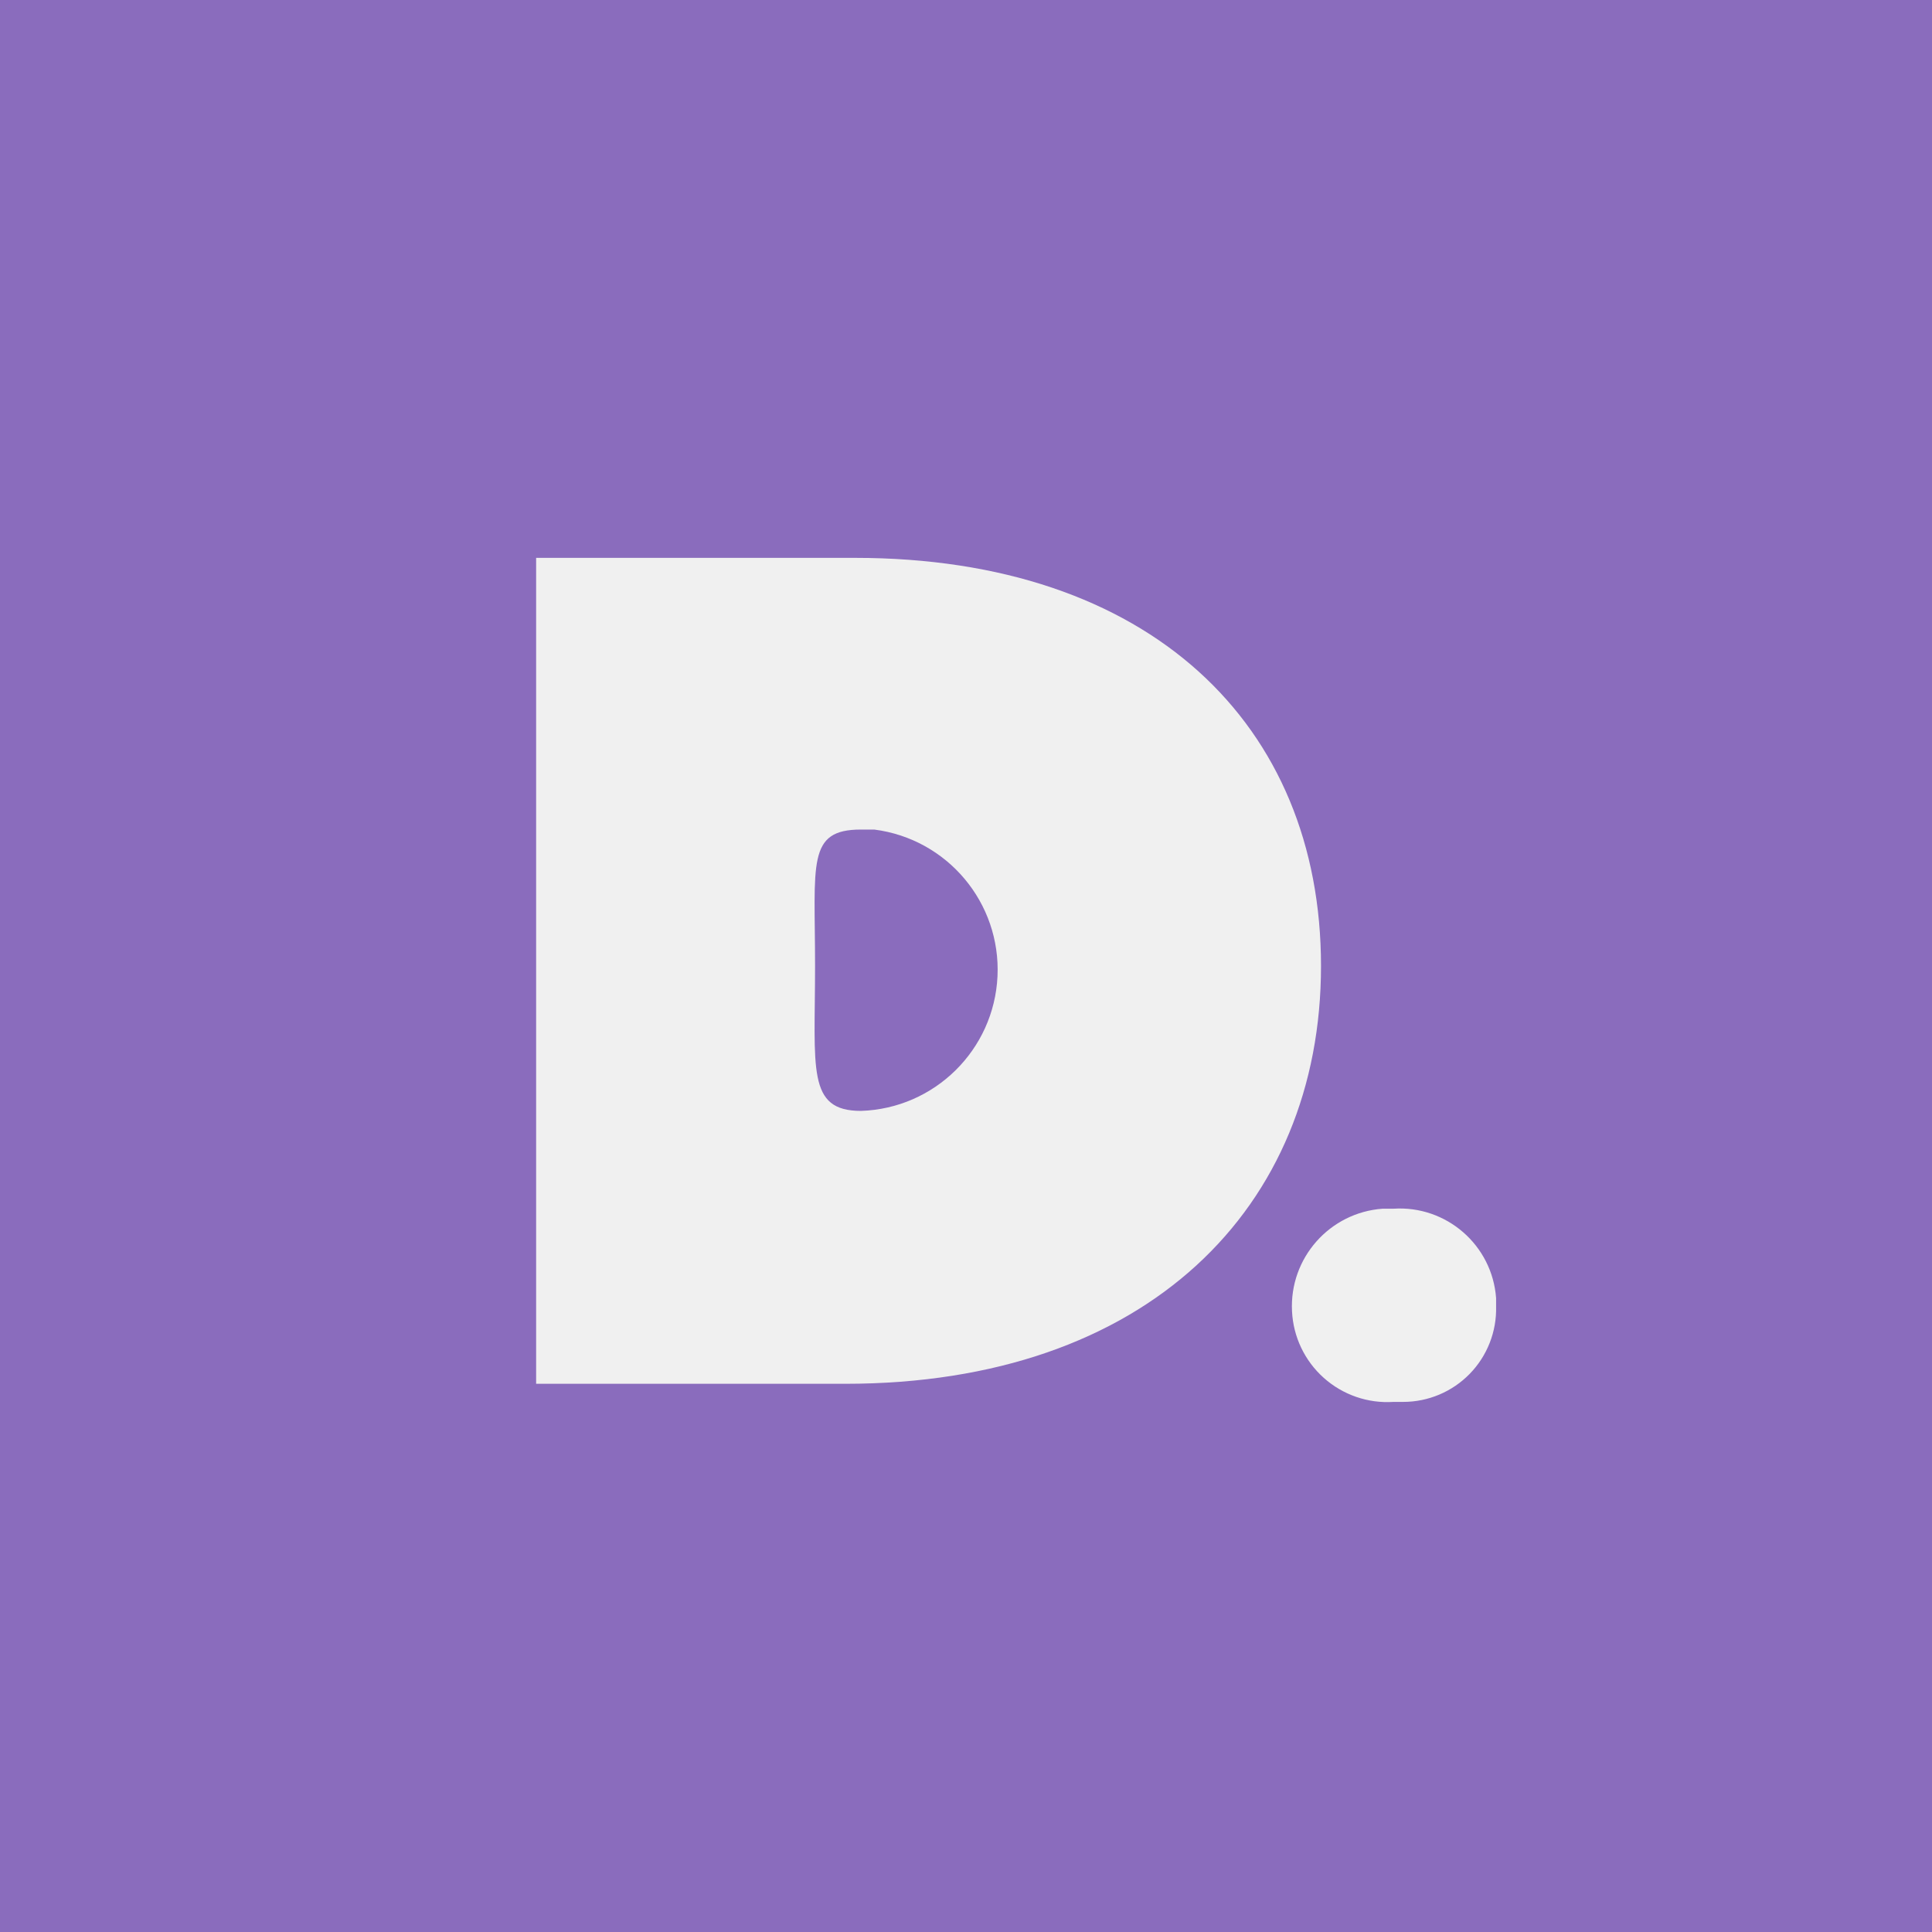
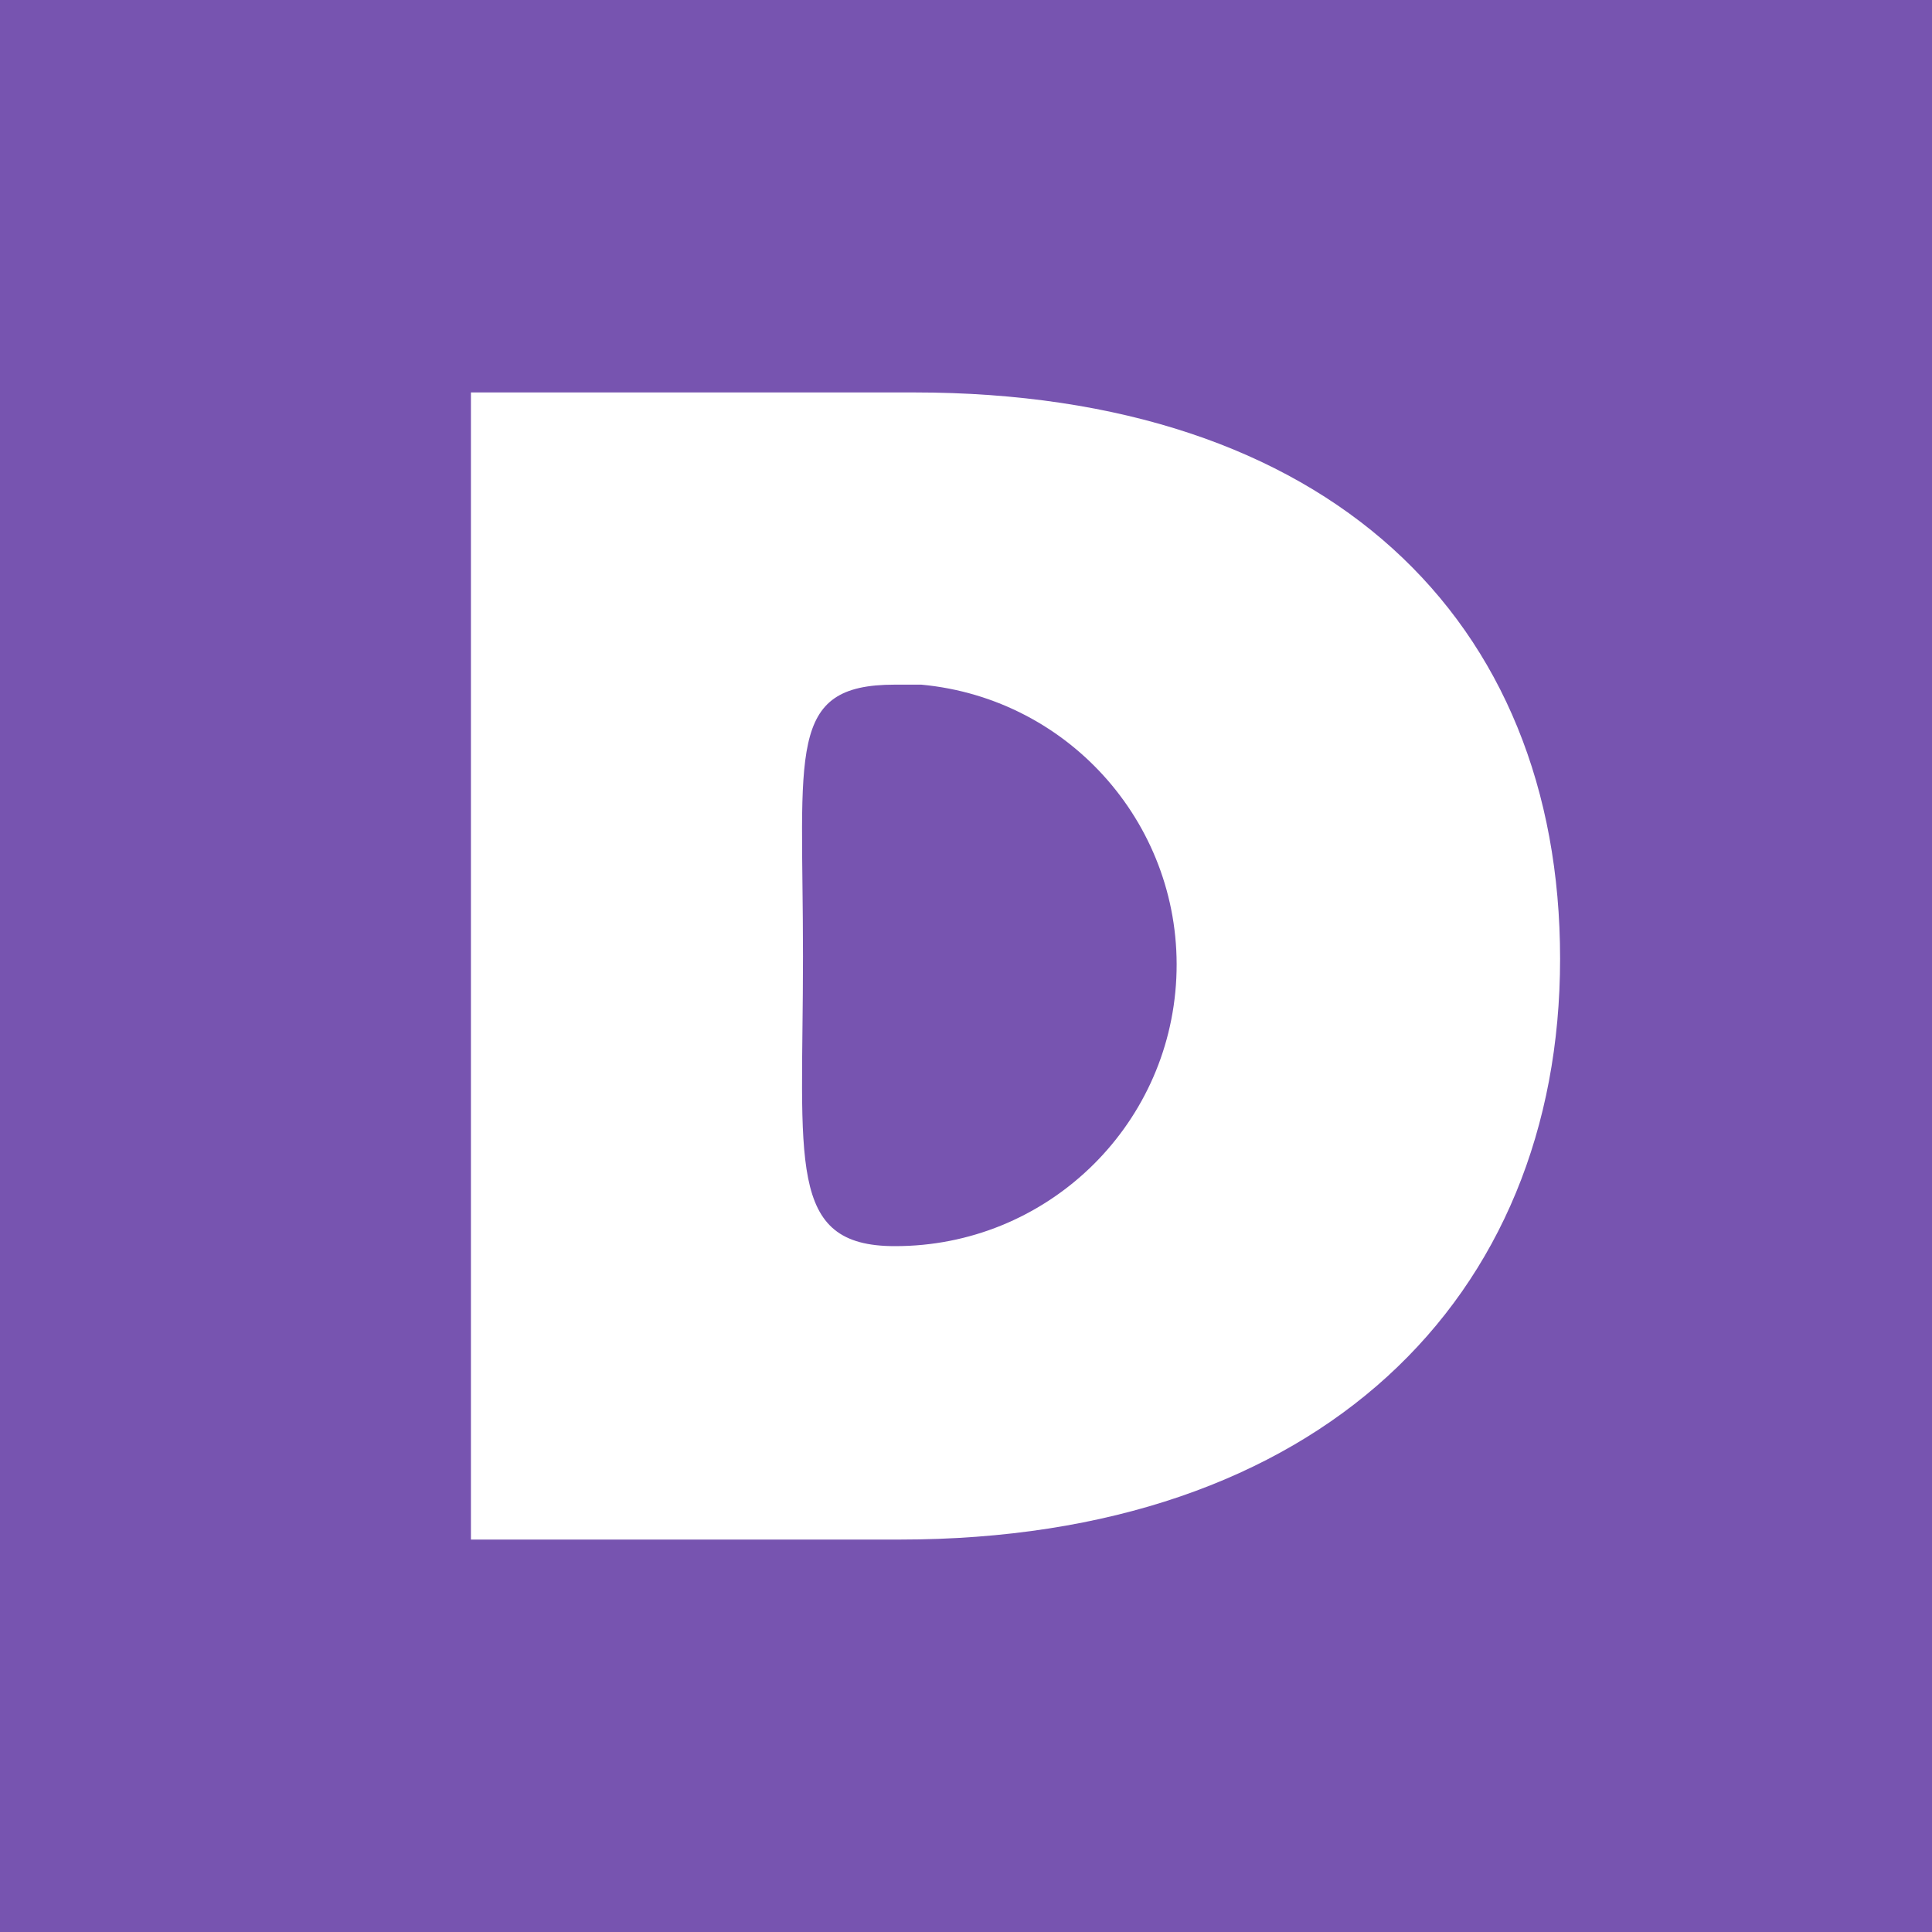
- <svg xmlns="http://www.w3.org/2000/svg" class="favicon" viewBox="0 0 16 16">
+ <svg xmlns="http://www.w3.org/2000/svg" viewBox="0 0 16 16">
  <style>
-     .favicon {
-       background-color: #fff;
-     }
-     path { fill: #8a6cbd; }
+     .foreground { fill: #fff; }
+     .background { fill: #7754b0; }
    @media (prefers-color-scheme: dark) {
-       path { fill: #ff6393; }
+       .background { fill: #0dd9e4; }
    }
  </style>
-   <path d="M7.13,6.87c-.45,0-.38.28-.38,1.13s-.07,1.2.38,1.2a1.17,1.17,0,0,0,.11-2.33ZM0,0V16H16V0ZM7,11.46H4.44V4.62H7.08C9.52,4.62,10.94,6,10.94,8V8h0C10.94,10,9.5,11.46,7,11.46Zm4.54.15a.79.79,0,0,1-.84-.75.81.81,0,0,1,.75-.85h.09a.8.8,0,0,1,.85.74v.07a.77.77,0,0,1-.77.79Z" />
+   <path class="background" d="M0,0V16H16V0Z" />
+   <path class="foreground" d="M7.57,3.25H3.9v9.5H7.45c3.48,0,5.47-2,5.47-4.81S11,3.25,7.57,3.25Zm-.16,7.07c-.9,0-.76-.7-.76-2.4s-.14-2.25.76-2.25h.22a2.33,2.33,0,0,1-.22,4.65Z" />
</svg>
